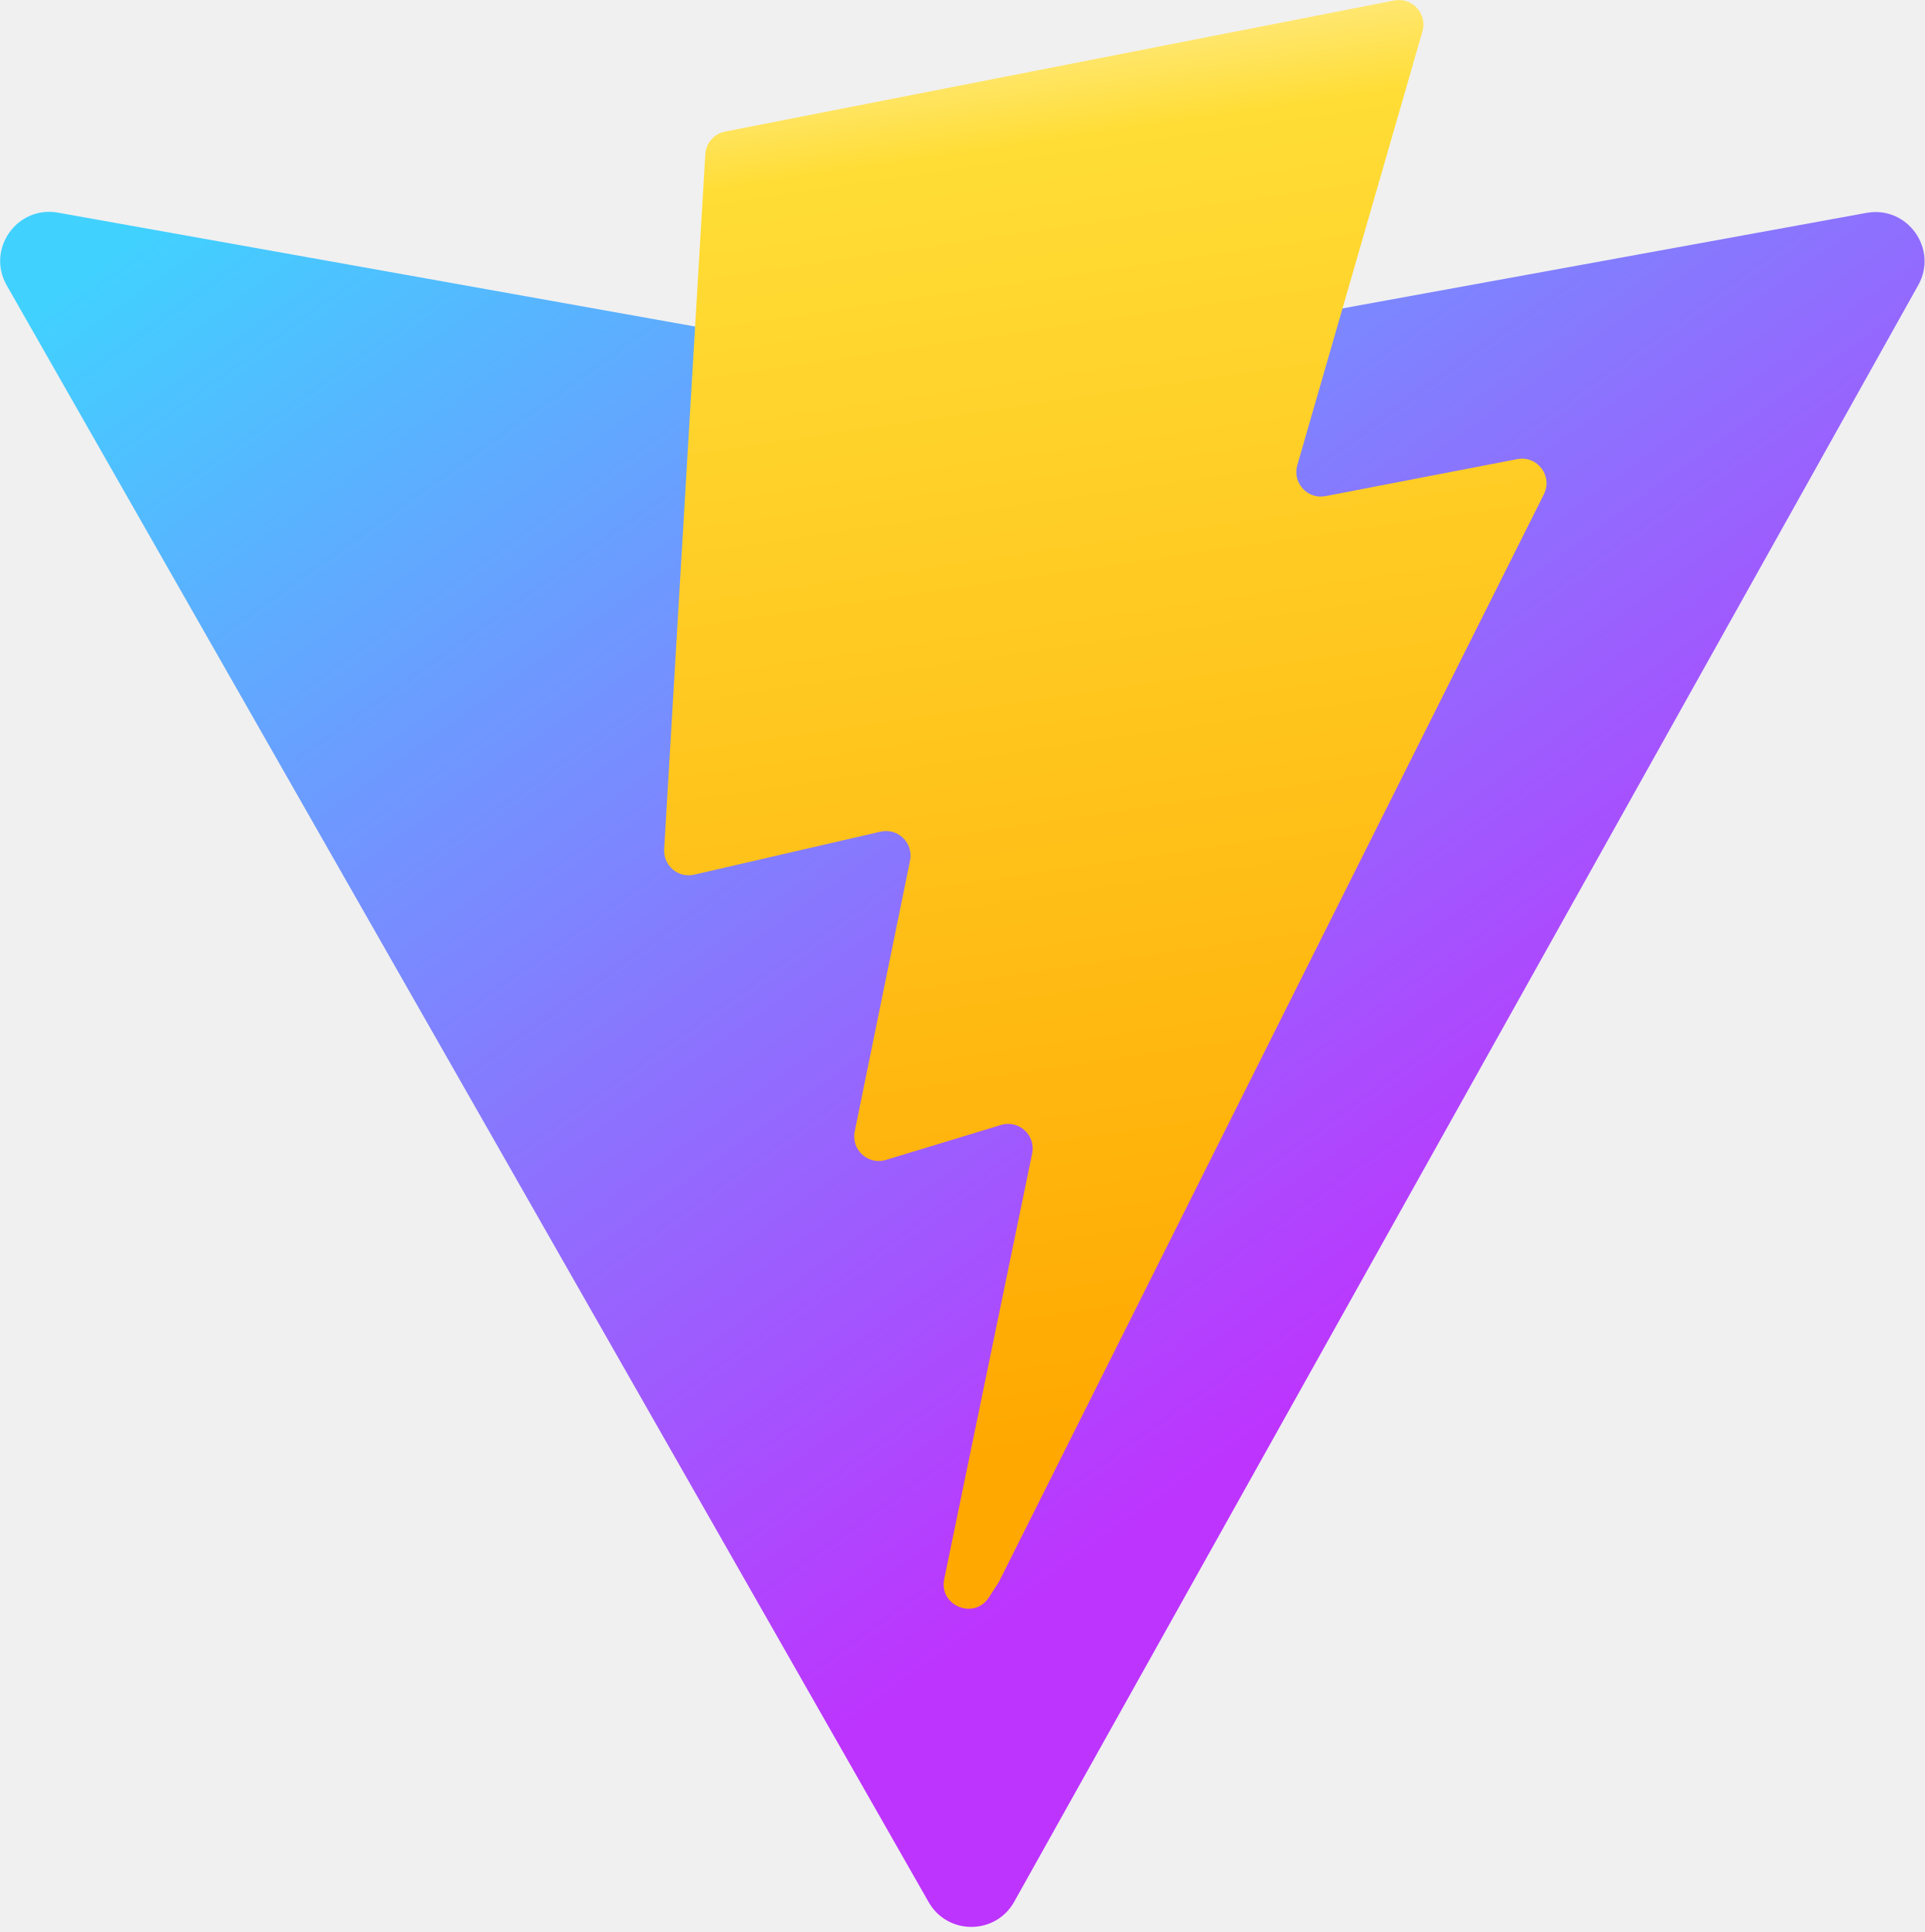
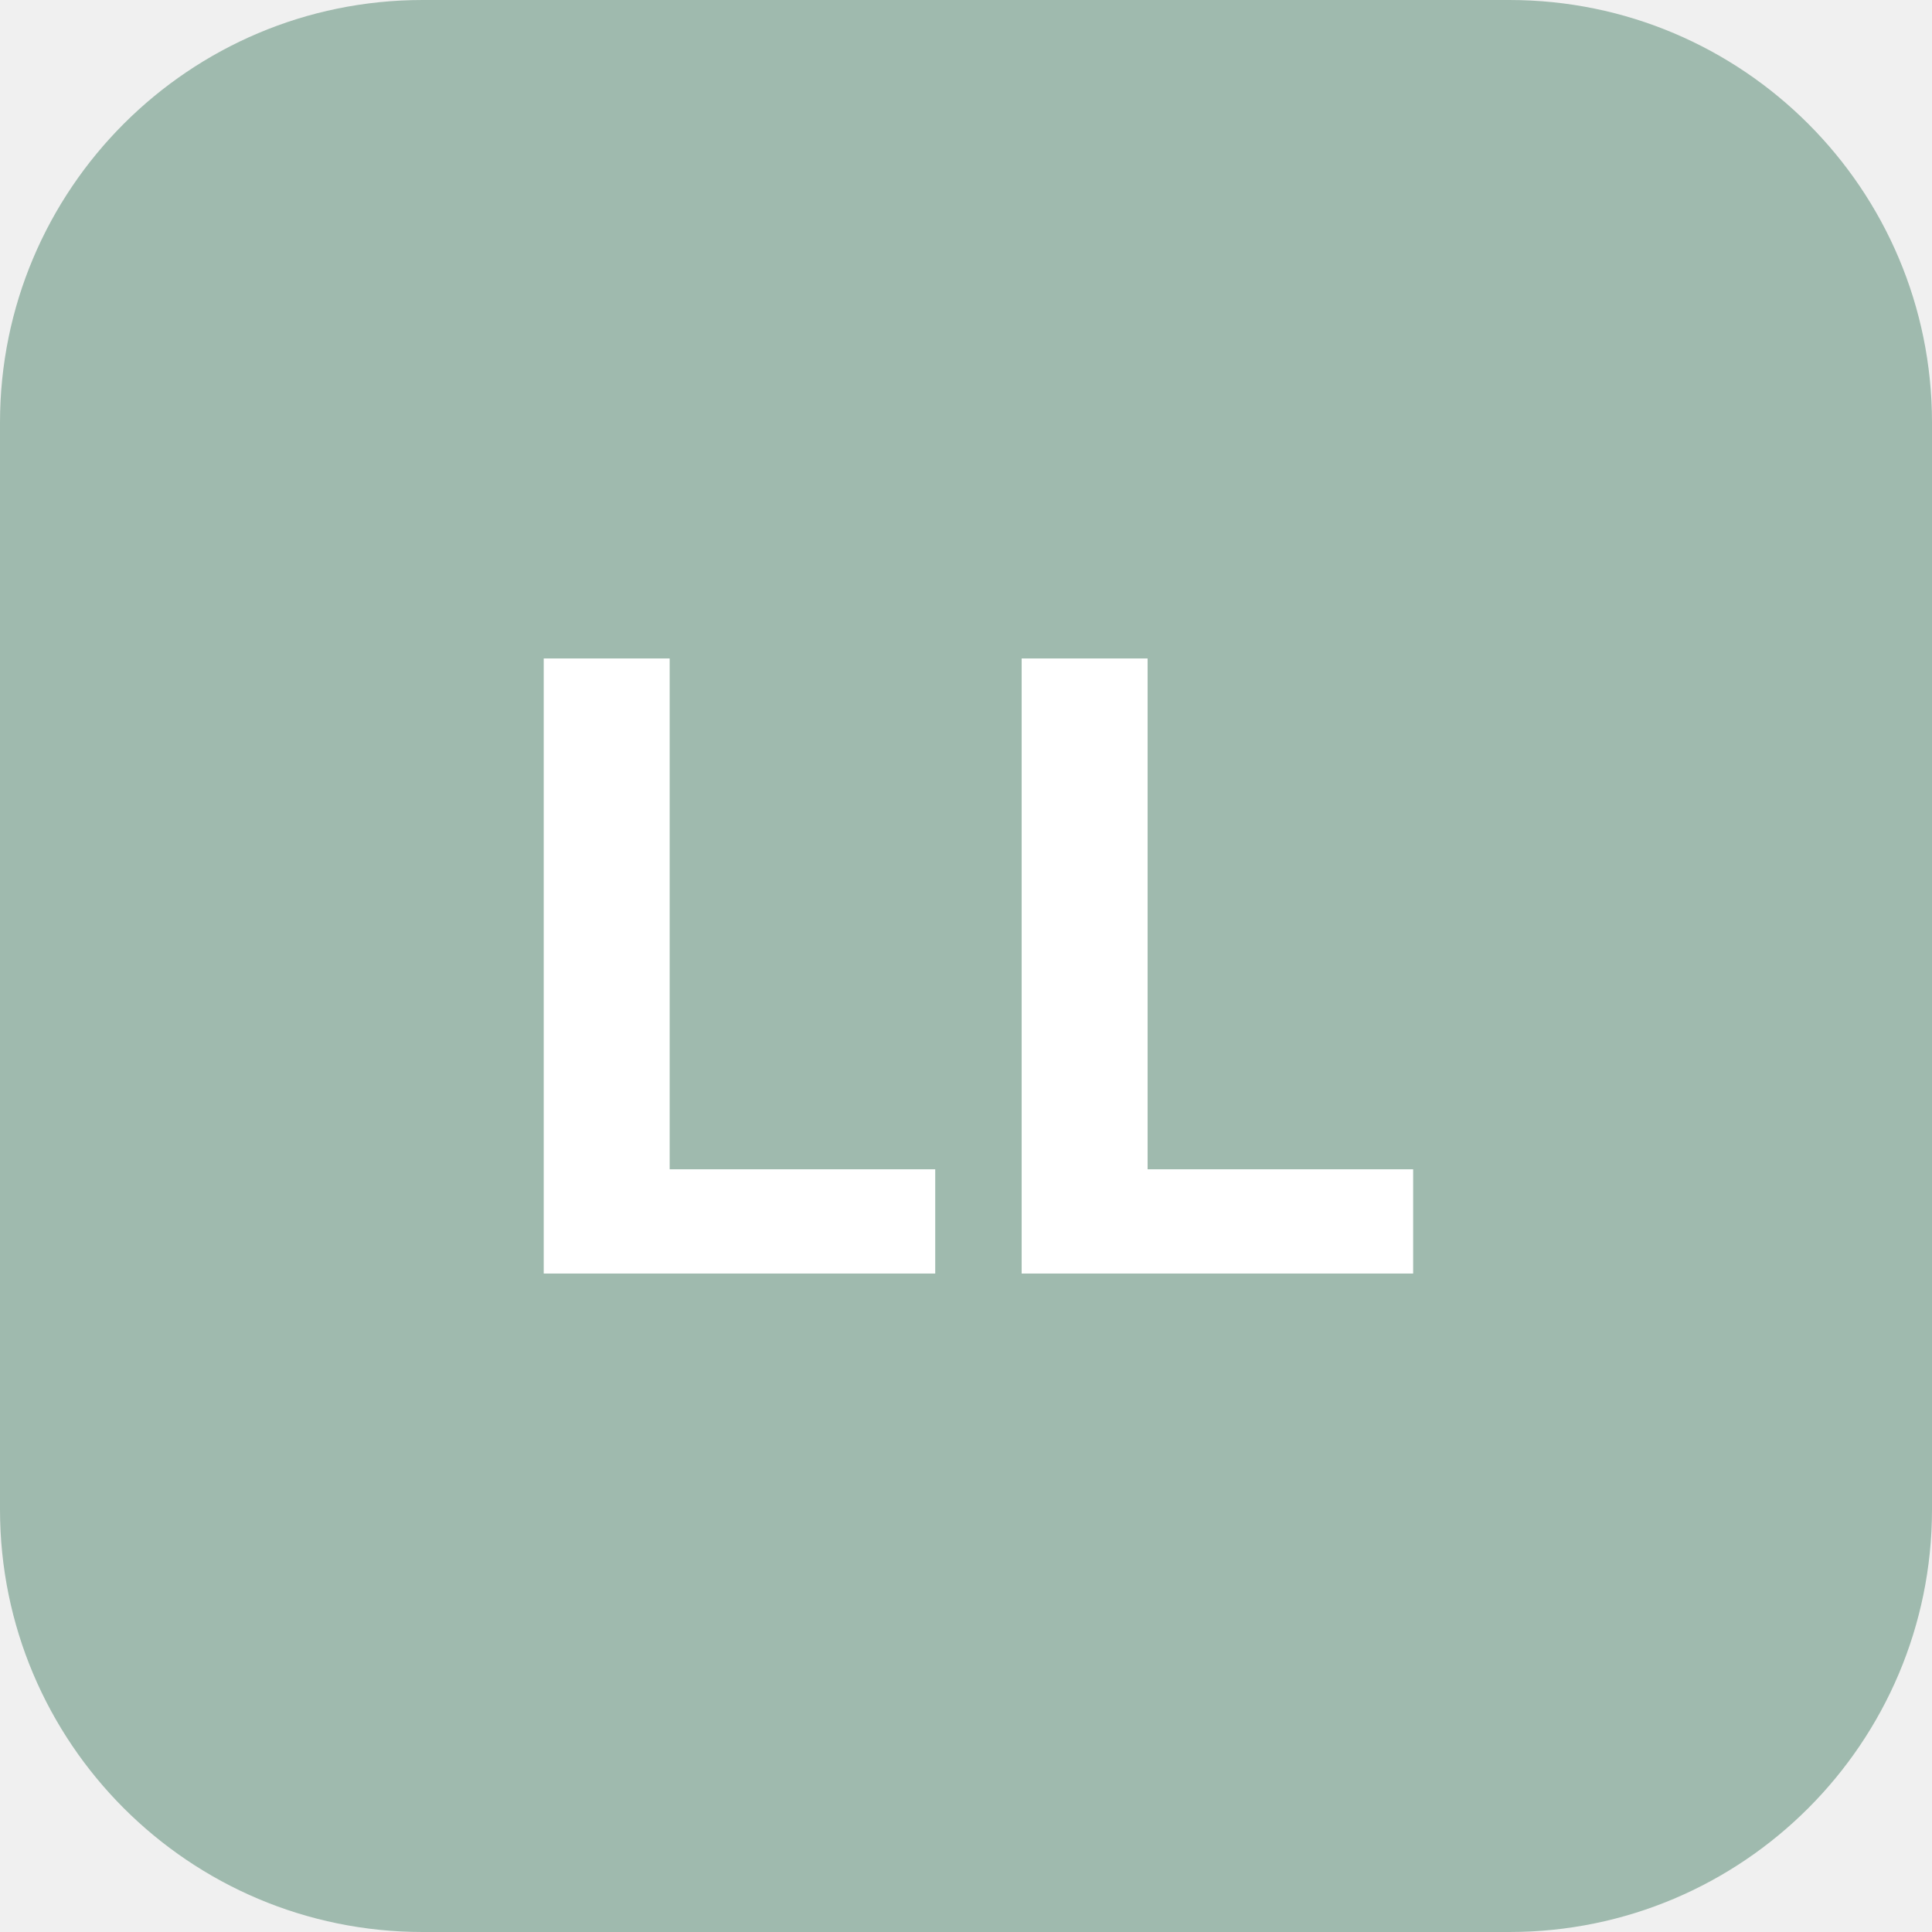
- <svg xmlns="http://www.w3.org/2000/svg" aria-hidden="true" role="img" class="iconify iconify--logos" width="31.88" height="32" preserveAspectRatio="xMidYMid meet" viewBox="0 0 256 257">
-   <defs>
-     <linearGradient id="IconifyId1813088fe1fbc01fb466" x1="-.828%" x2="57.636%" y1="7.652%" y2="78.411%">
-       <stop offset="0%" stop-color="#41D1FF" />
-       <stop offset="100%" stop-color="#BD34FE" />
-     </linearGradient>
-     <linearGradient id="IconifyId1813088fe1fbc01fb467" x1="43.376%" x2="50.316%" y1="2.242%" y2="89.03%">
-       <stop offset="0%" stop-color="#FFEA83" />
-       <stop offset="8.333%" stop-color="#FFDD35" />
-       <stop offset="100%" stop-color="#FFA800" />
-     </linearGradient>
-   </defs>
-   <path fill="url(#IconifyId1813088fe1fbc01fb466)" d="M255.153 37.938L134.897 252.976c-2.483 4.44-8.862 4.466-11.382.048L.875 37.958c-2.746-4.814 1.371-10.646 6.827-9.67l120.385 21.517a6.537 6.537 0 0 0 2.322-.004l117.867-21.483c5.438-.991 9.574 4.796 6.877 9.62Z" />
-   <path fill="url(#IconifyId1813088fe1fbc01fb467)" d="M185.432.063L96.44 17.501a3.268 3.268 0 0 0-2.634 3.014l-5.474 92.456a3.268 3.268 0 0 0 3.997 3.378l24.777-5.718c2.318-.535 4.413 1.507 3.936 3.838l-7.361 36.047c-.495 2.426 1.782 4.5 4.151 3.78l15.304-4.649c2.372-.72 4.652 1.36 4.15 3.788l-11.698 56.621c-.732 3.542 3.979 5.473 5.943 2.437l1.313-2.028l72.516-144.72c1.215-2.423-.88-5.186-3.54-4.672l-25.505 4.922c-2.396.462-4.435-1.77-3.759-4.114l16.646-57.705c.677-2.35-1.37-4.583-3.769-4.113Z" />
+ <svg xmlns="http://www.w3.org/2000/svg" width="64" height="64" viewBox="0 0 64 64" fill="none">
+   <rect x="0" y="0" width="64" height="64" rx="14" fill="#9FBAAE" />
+   <text x="50%" y="50%" text-anchor="middle" dominant-baseline="central" font-family="Inter, Arial, sans-serif" font-size="28" font-weight="700" fill="#ffffff">
+     LL
+   </text>
</svg>
